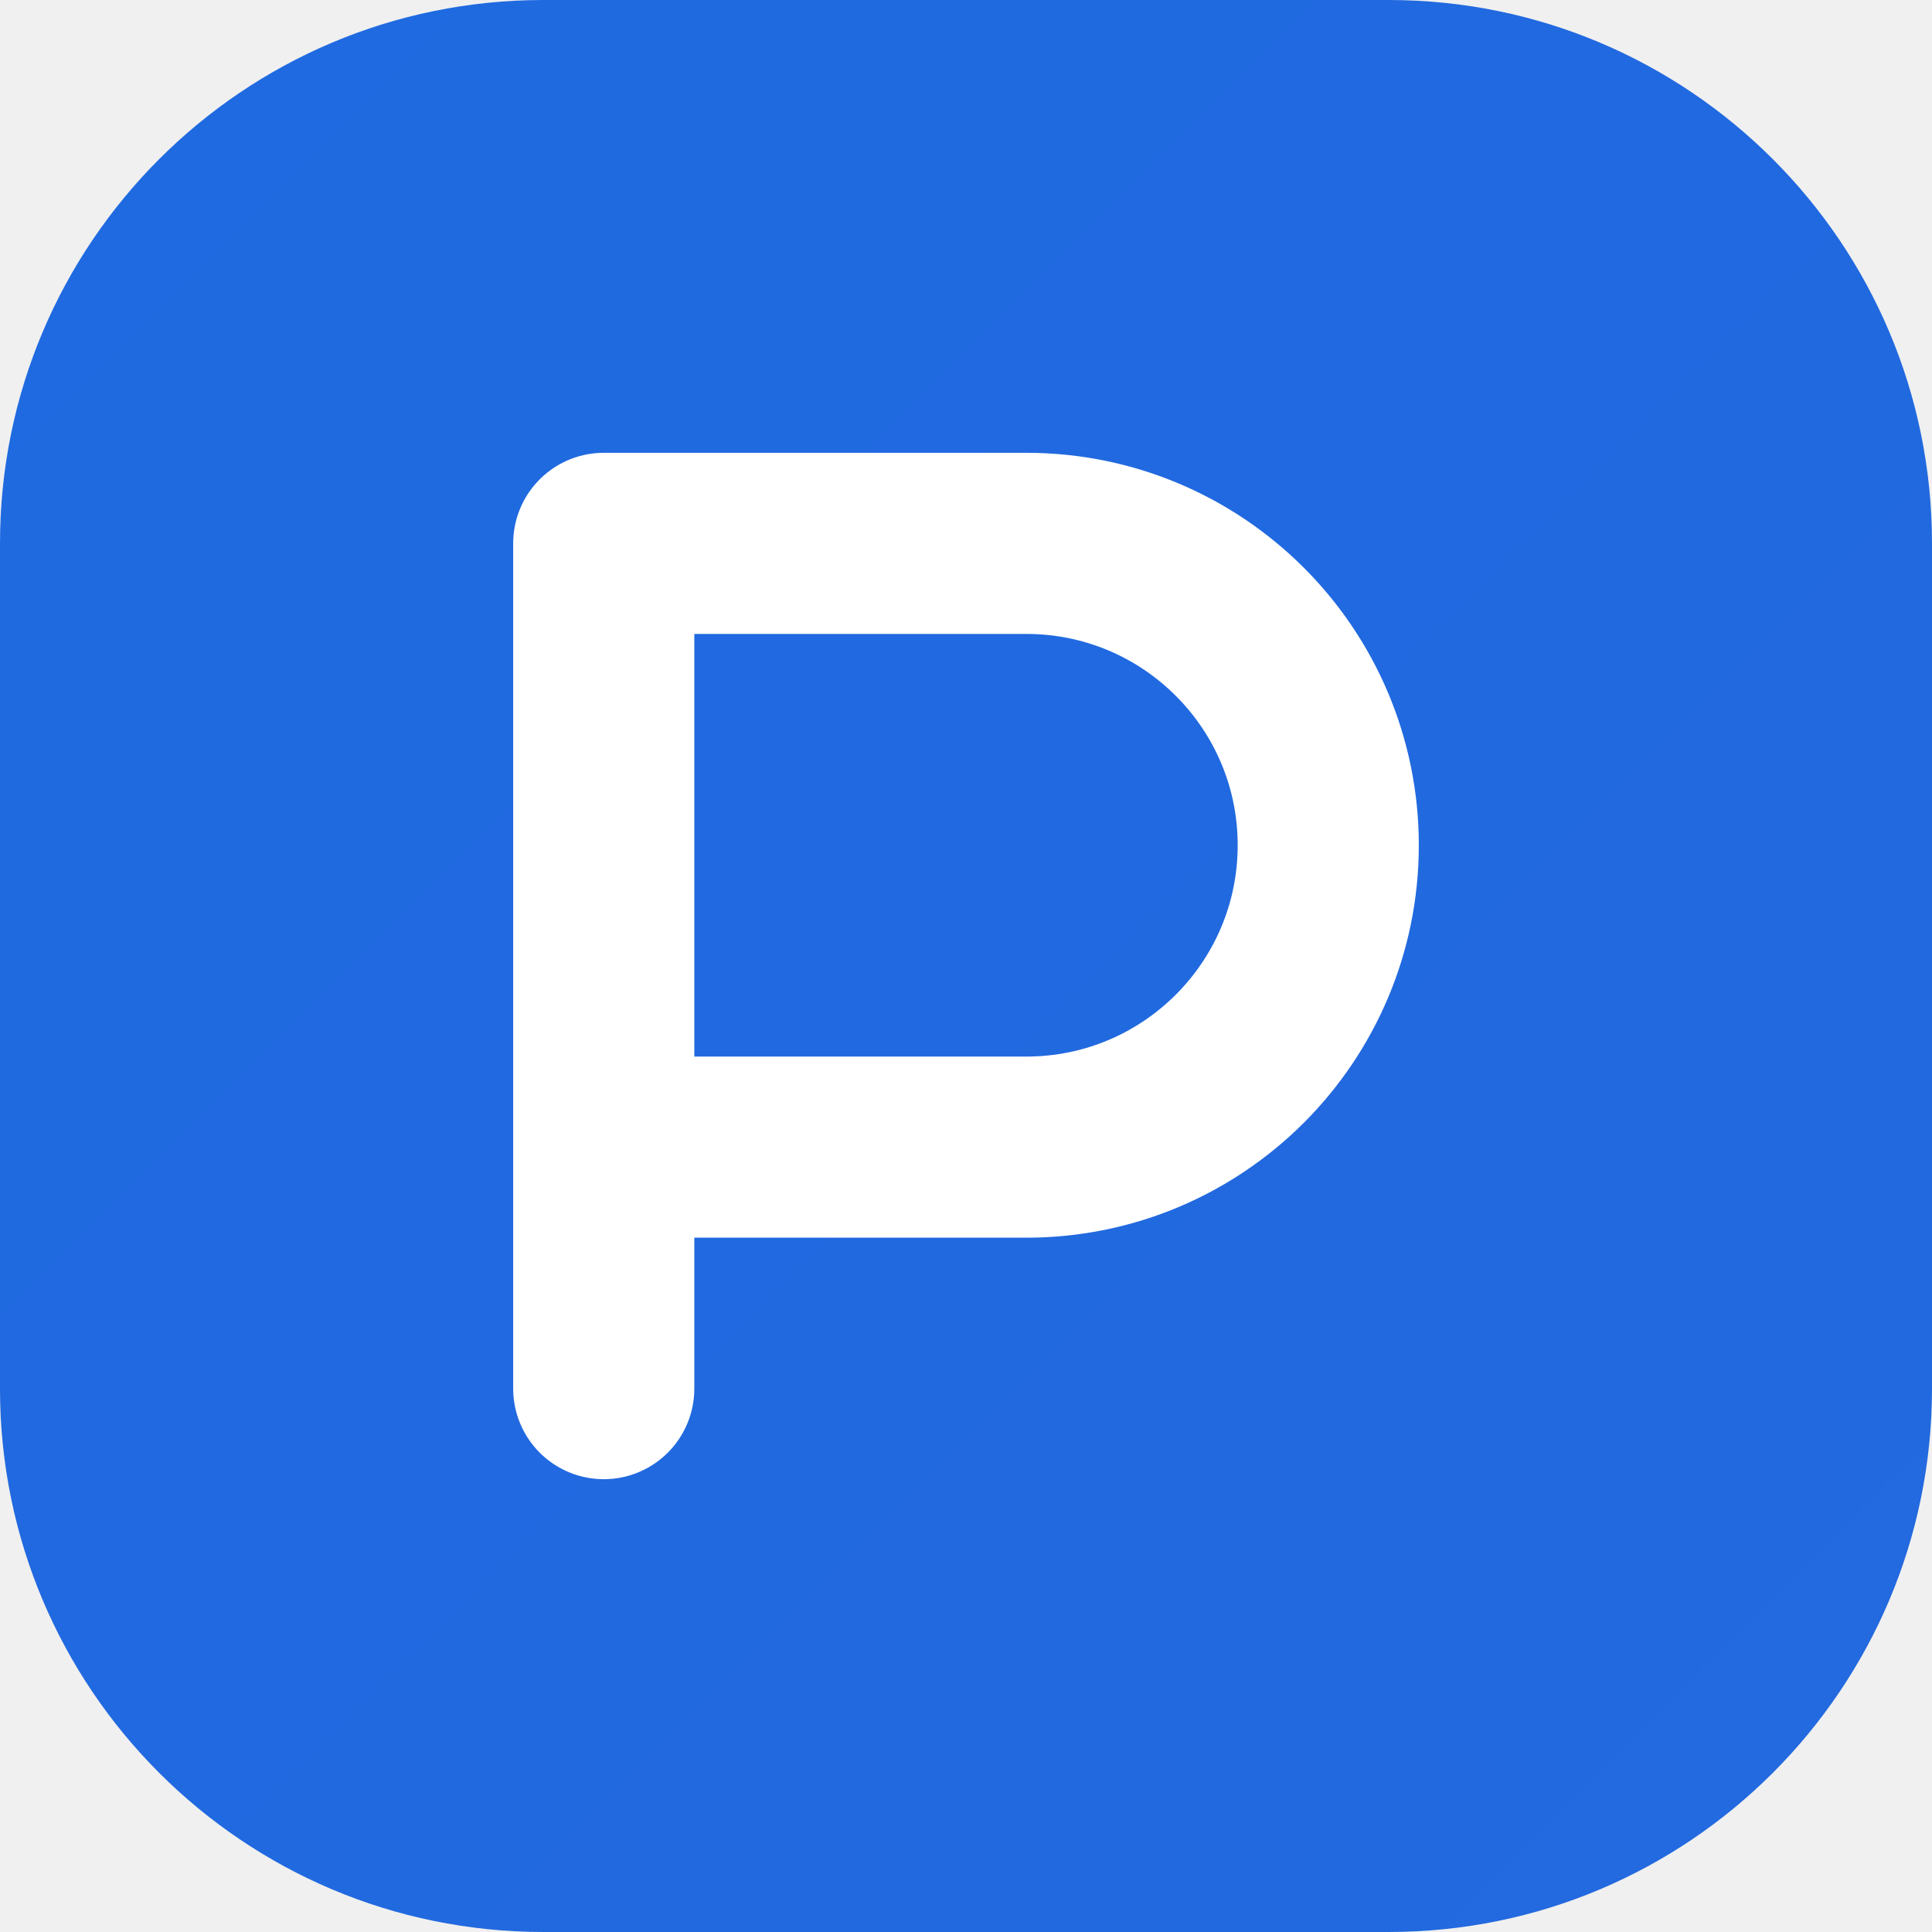
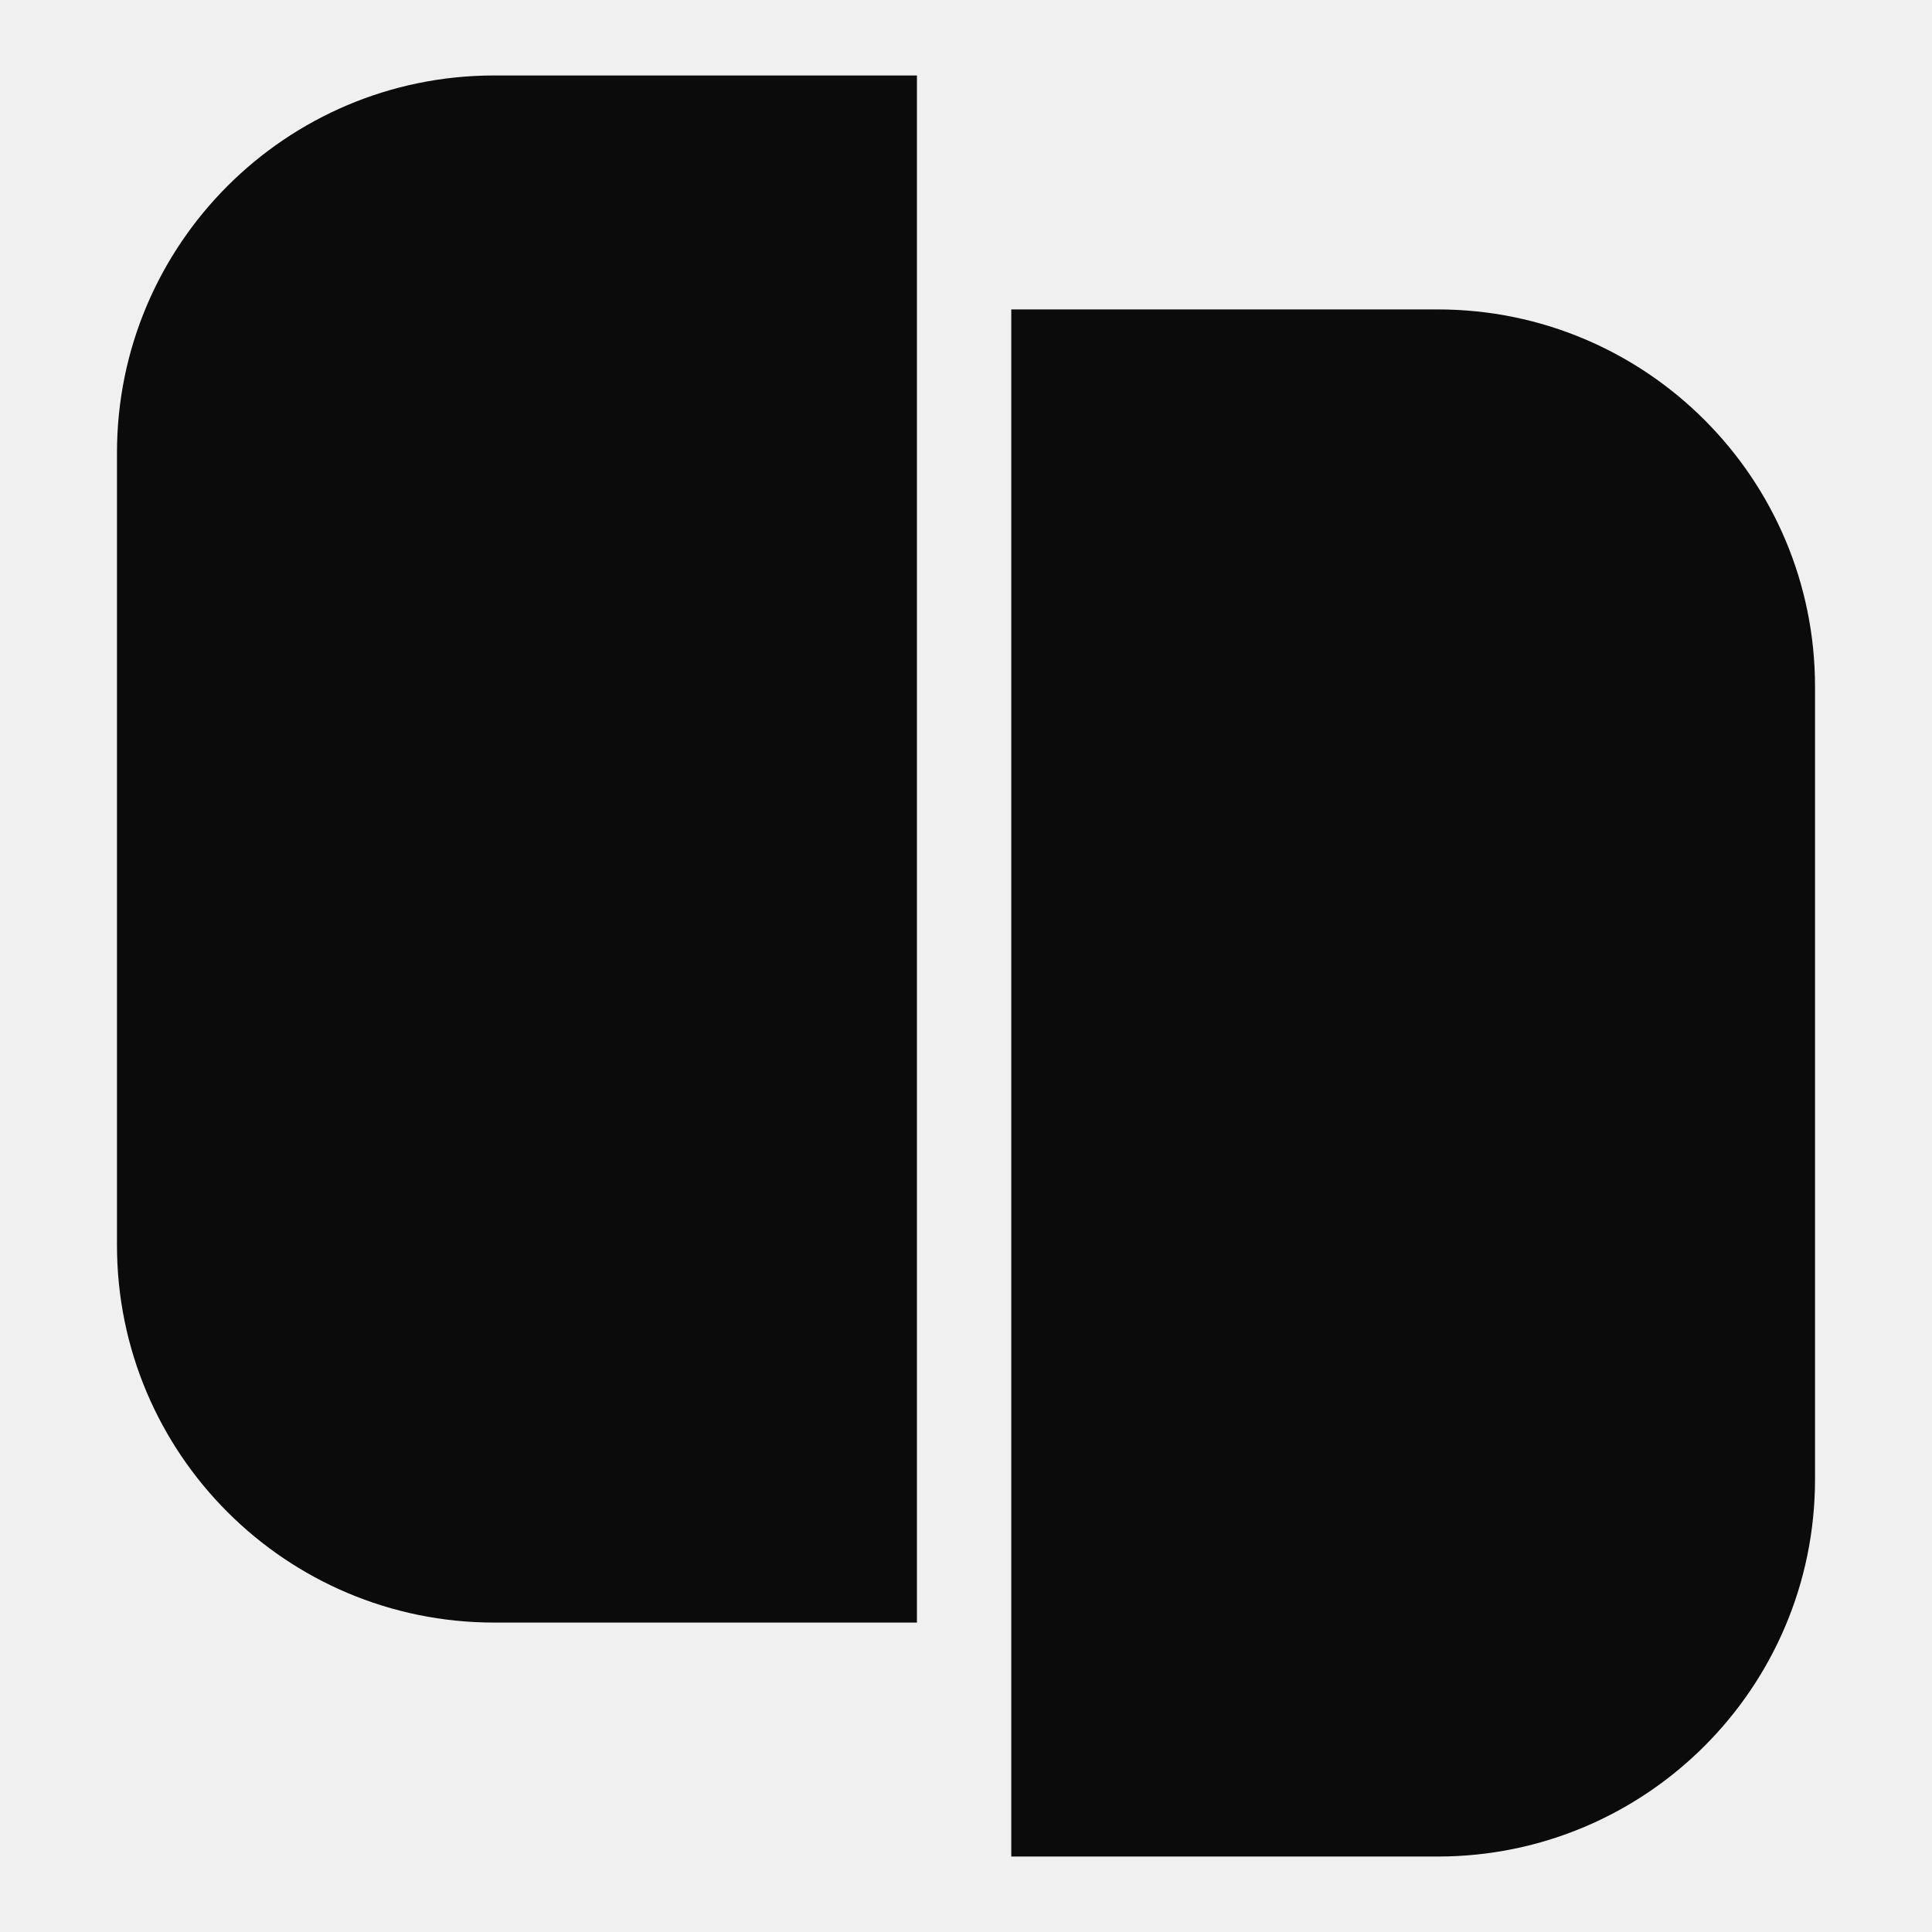
- <svg xmlns="http://www.w3.org/2000/svg" viewBox="0 0 32 32">
-   <defs>
-     <linearGradient id="g" x1="0" y1="0" x2="32" y2="32">
-       <stop offset="0" stop-color="#1f6ae0" />
-       <stop offset="1" stop-color="#a03bc2" />
-     </linearGradient>
-   </defs>
-   <rect width="32" height="32" rx="9" fill="url(#g)" />
-   <path d="M10 23V9h7a5 5 0 0 1 0 10h-7" fill="none" stroke="#fff" stroke-width="3" stroke-linecap="round" stroke-linejoin="round" />
+ <svg xmlns="http://www.w3.org/2000/svg" viewBox="0 0 512 512">
+   <style>path{fill:#0b0b0c}@media (prefers-color-scheme:dark){path{fill:#f5f5f7}}</style>
+   <path d="M243 20H131A100 100 0 0 0 31 120v210a100 100 0 0 0 100 100h112z" />
+   <path d="M268 82h113a100 100 0 0 1 100 100v210a100 100 0 0 1-100 100H268z" />
</svg>
